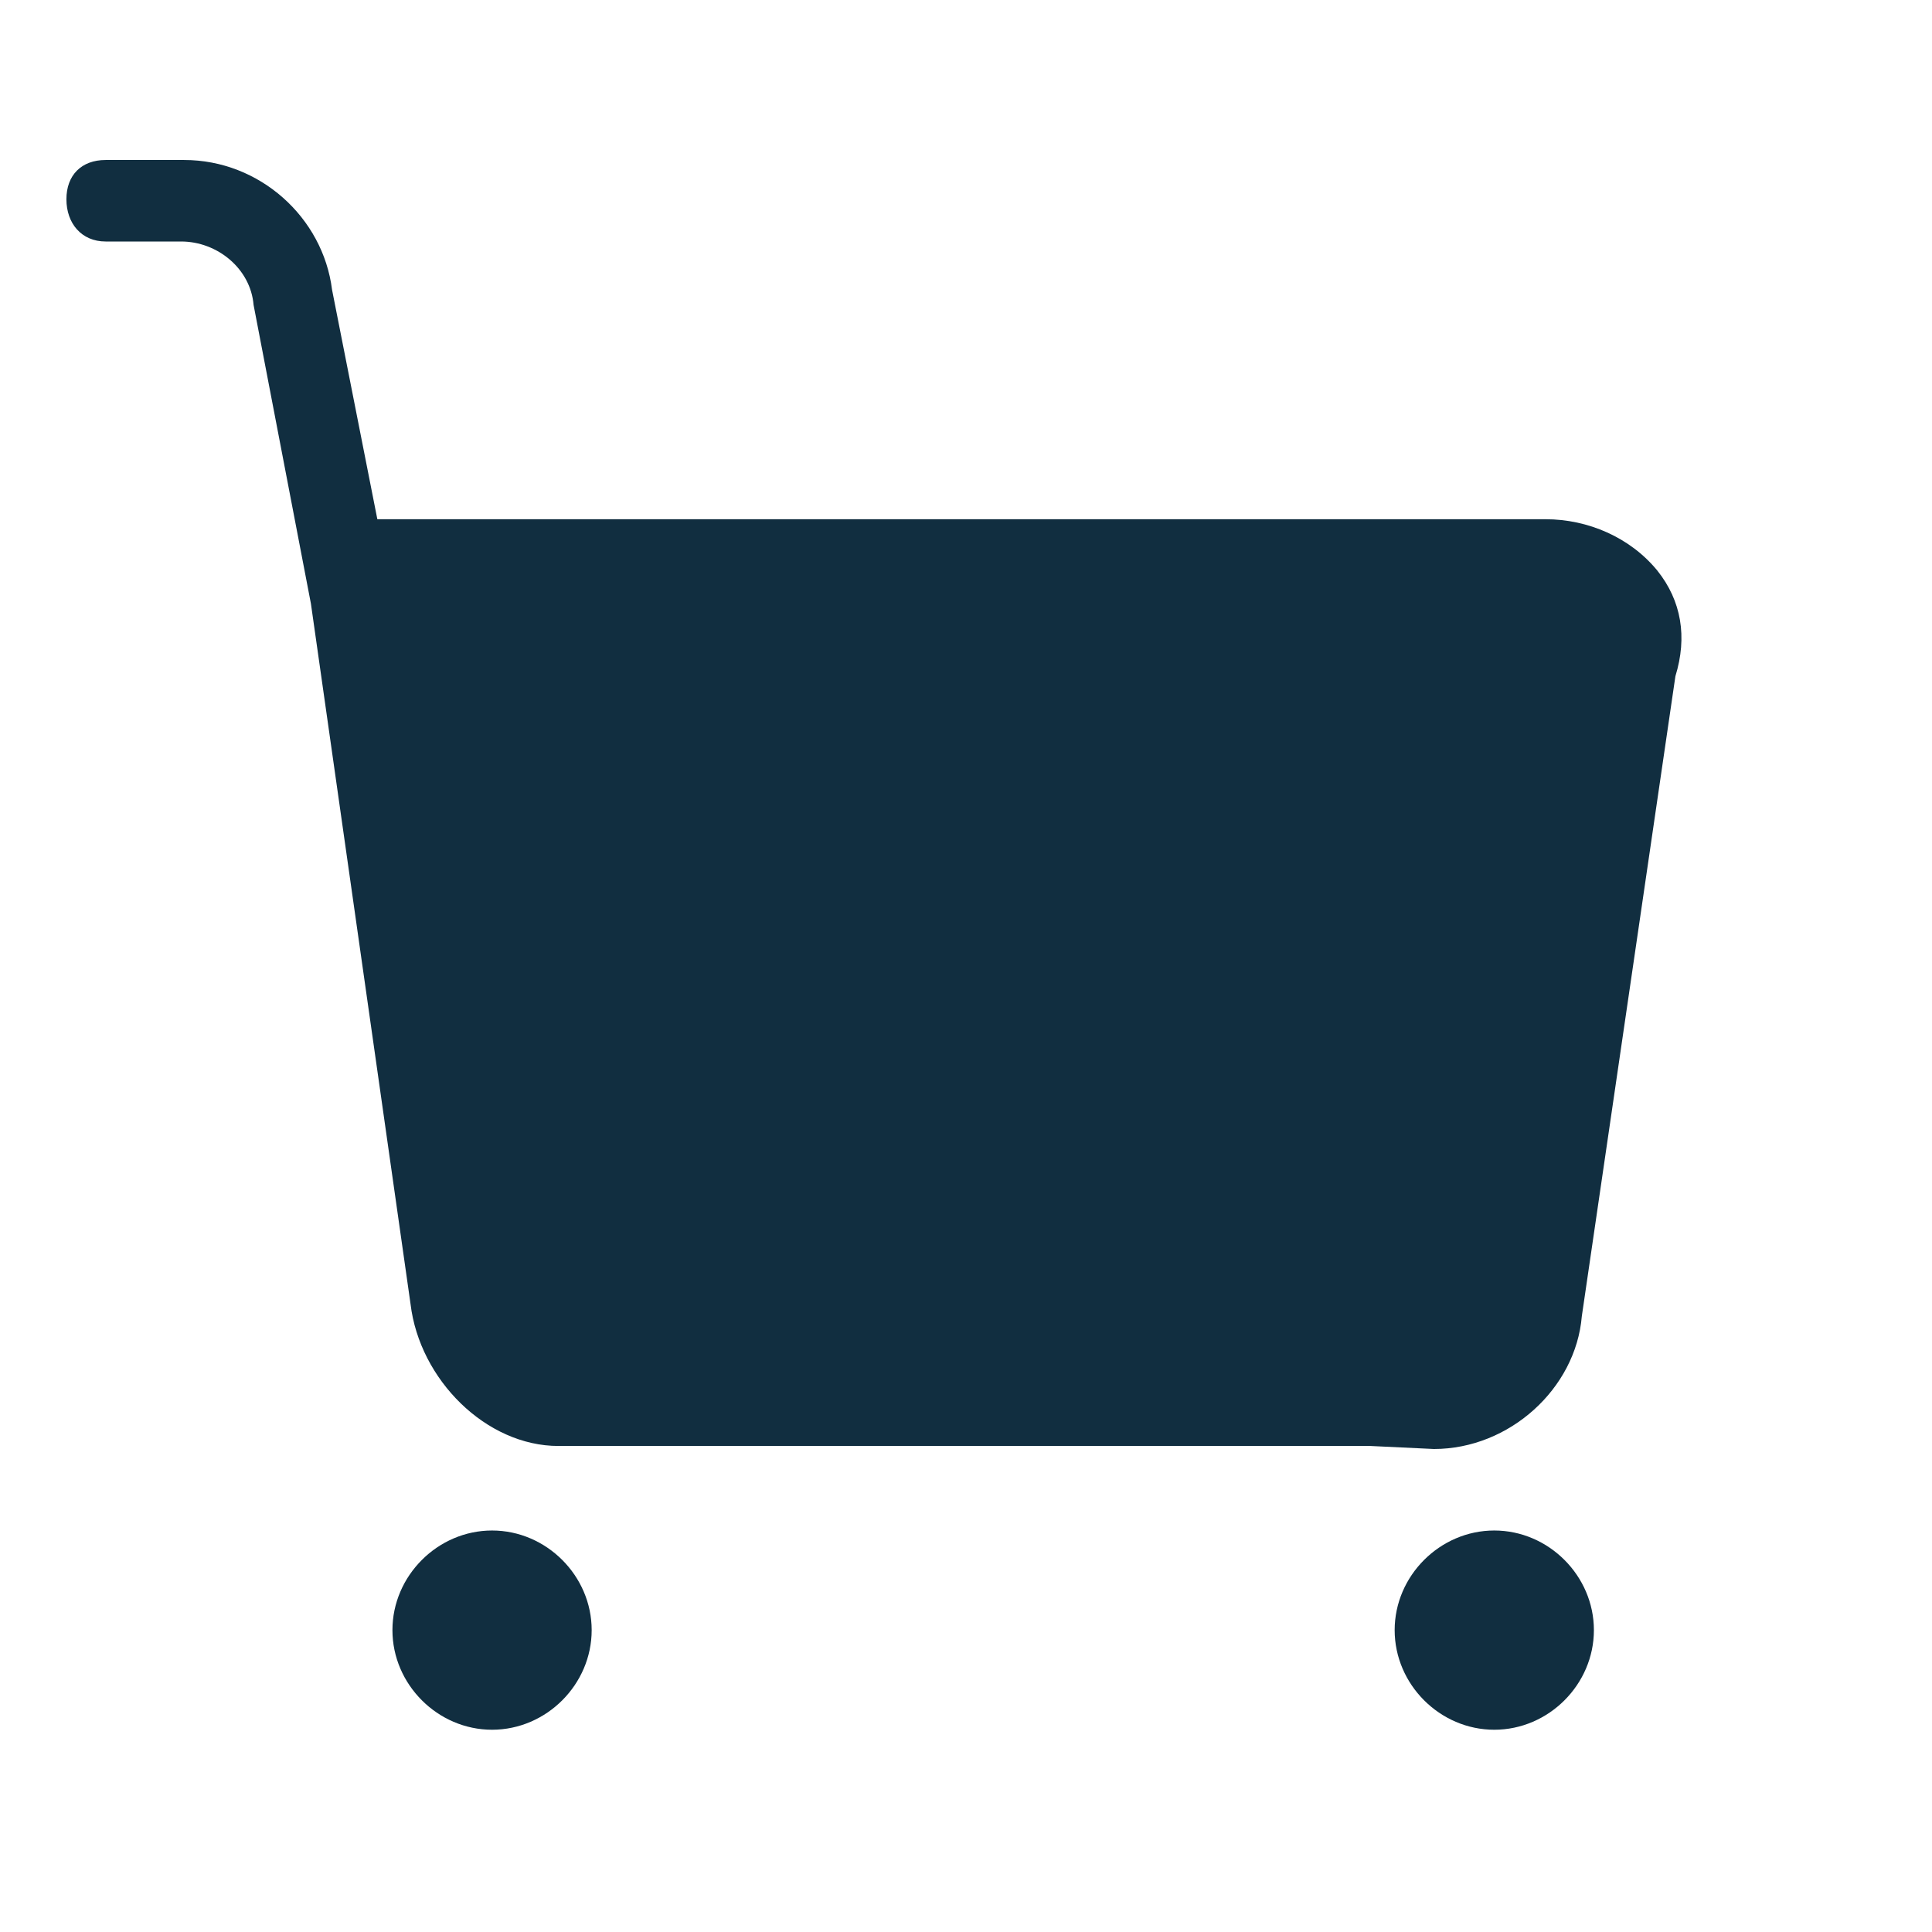
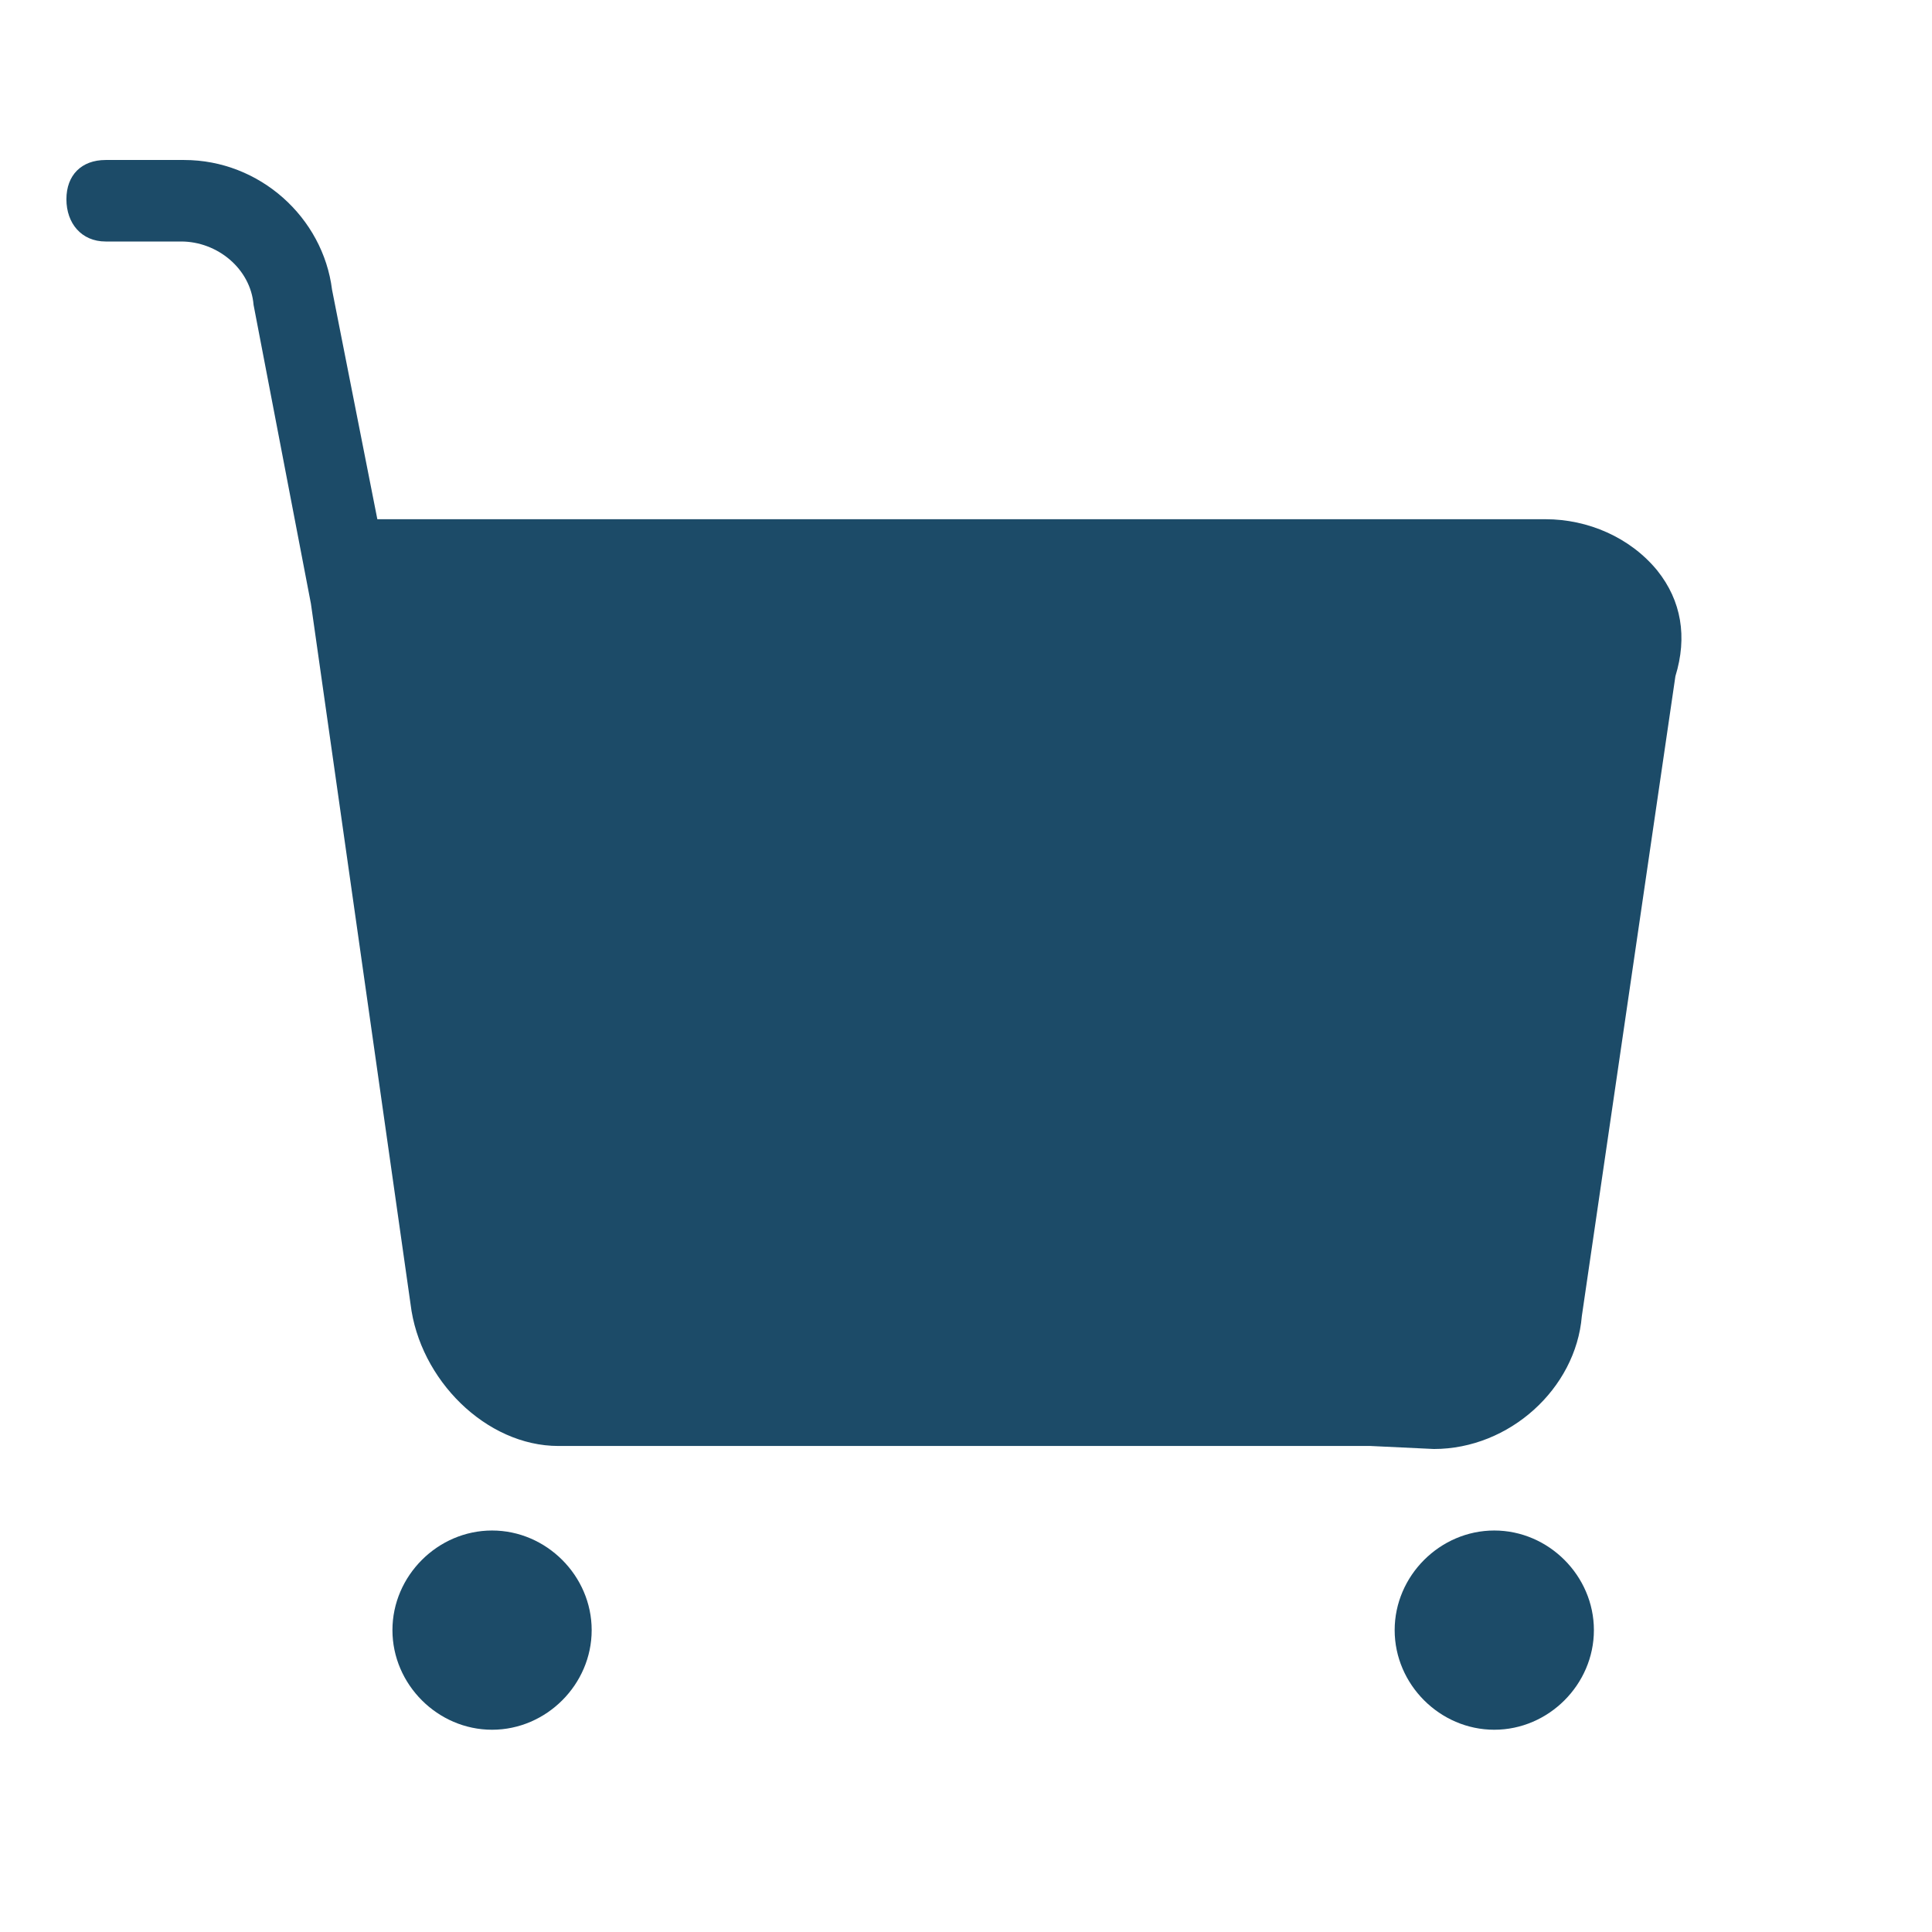
<svg xmlns="http://www.w3.org/2000/svg" version="1.1" x="0px" y="0px" viewBox="0 0 64 64" style="enable-background:new 0 0 64 64;" xml:space="preserve">
-   <path fill="#112e40" d="M13,54c0,1.8,1.5,3.3,3.3,3.3c1.8,0,3.3-1.5,3.3-3.3c0,0,0,0,0,0c0-1.8-1.5-3.3-3.3-3.3  C14.5,50.7,13,52.2,13,54C13,54,13,54,13,54z" />
-   <path fill="#112e40" d="M46.2,54c0,1.8,1.5,3.3,3.3,3.3c1.8,0,3.3-1.5,3.3-3.3l0,0c0-1.8-1.5-3.3-3.3-3.3C47.7,50.7,46.2,52.2,46.2,54z  " />
-   <path fill="#112e40" d="M54.9,18.9c-0.9-1.1-2.3-1.7-3.7-1.7H12.5L11,9.6c-0.3-2.4-2.4-4.3-4.9-4.3H3.5c-0.8,0-1.3,0.5-1.3,1.3  S2.7,8,3.5,8h2.5c1.2,0,2.3,0.9,2.4,2.1l1.9,9.9l3.3,23.2c0.3,2.5,2.5,4.7,4.9,4.7h26.9l2.1,0.1c2.5,0,4.7-2,4.9-4.4l3.1-21.2  C55.9,21.1,55.7,19.9,54.9,18.9z" />
+   <path fill="#1c4b68" d="M13,54c0,1.8,1.5,3.3,3.3,3.3c1.8,0,3.3-1.5,3.3-3.3c0,0,0,0,0,0c0-1.8-1.5-3.3-3.3-3.3  C14.5,50.7,13,52.2,13,54C13,54,13,54,13,54z" />
+   <path fill="#1c4b68" d="M46.2,54c0,1.8,1.5,3.3,3.3,3.3c1.8,0,3.3-1.5,3.3-3.3l0,0c0-1.8-1.5-3.3-3.3-3.3C47.7,50.7,46.2,52.2,46.2,54z  " />
+   <path fill="#1c4b68" d="M54.9,18.9c-0.9-1.1-2.3-1.7-3.7-1.7H12.5L11,9.6c-0.3-2.4-2.4-4.3-4.9-4.3H3.5c-0.8,0-1.3,0.5-1.3,1.3  S2.7,8,3.5,8h2.5c1.2,0,2.3,0.9,2.4,2.1l1.9,9.9l3.3,23.2c0.3,2.5,2.5,4.7,4.9,4.7h26.9l2.1,0.1c2.5,0,4.7-2,4.9-4.4l3.1-21.2  C55.9,21.1,55.7,19.9,54.9,18.9z" />
</svg>
